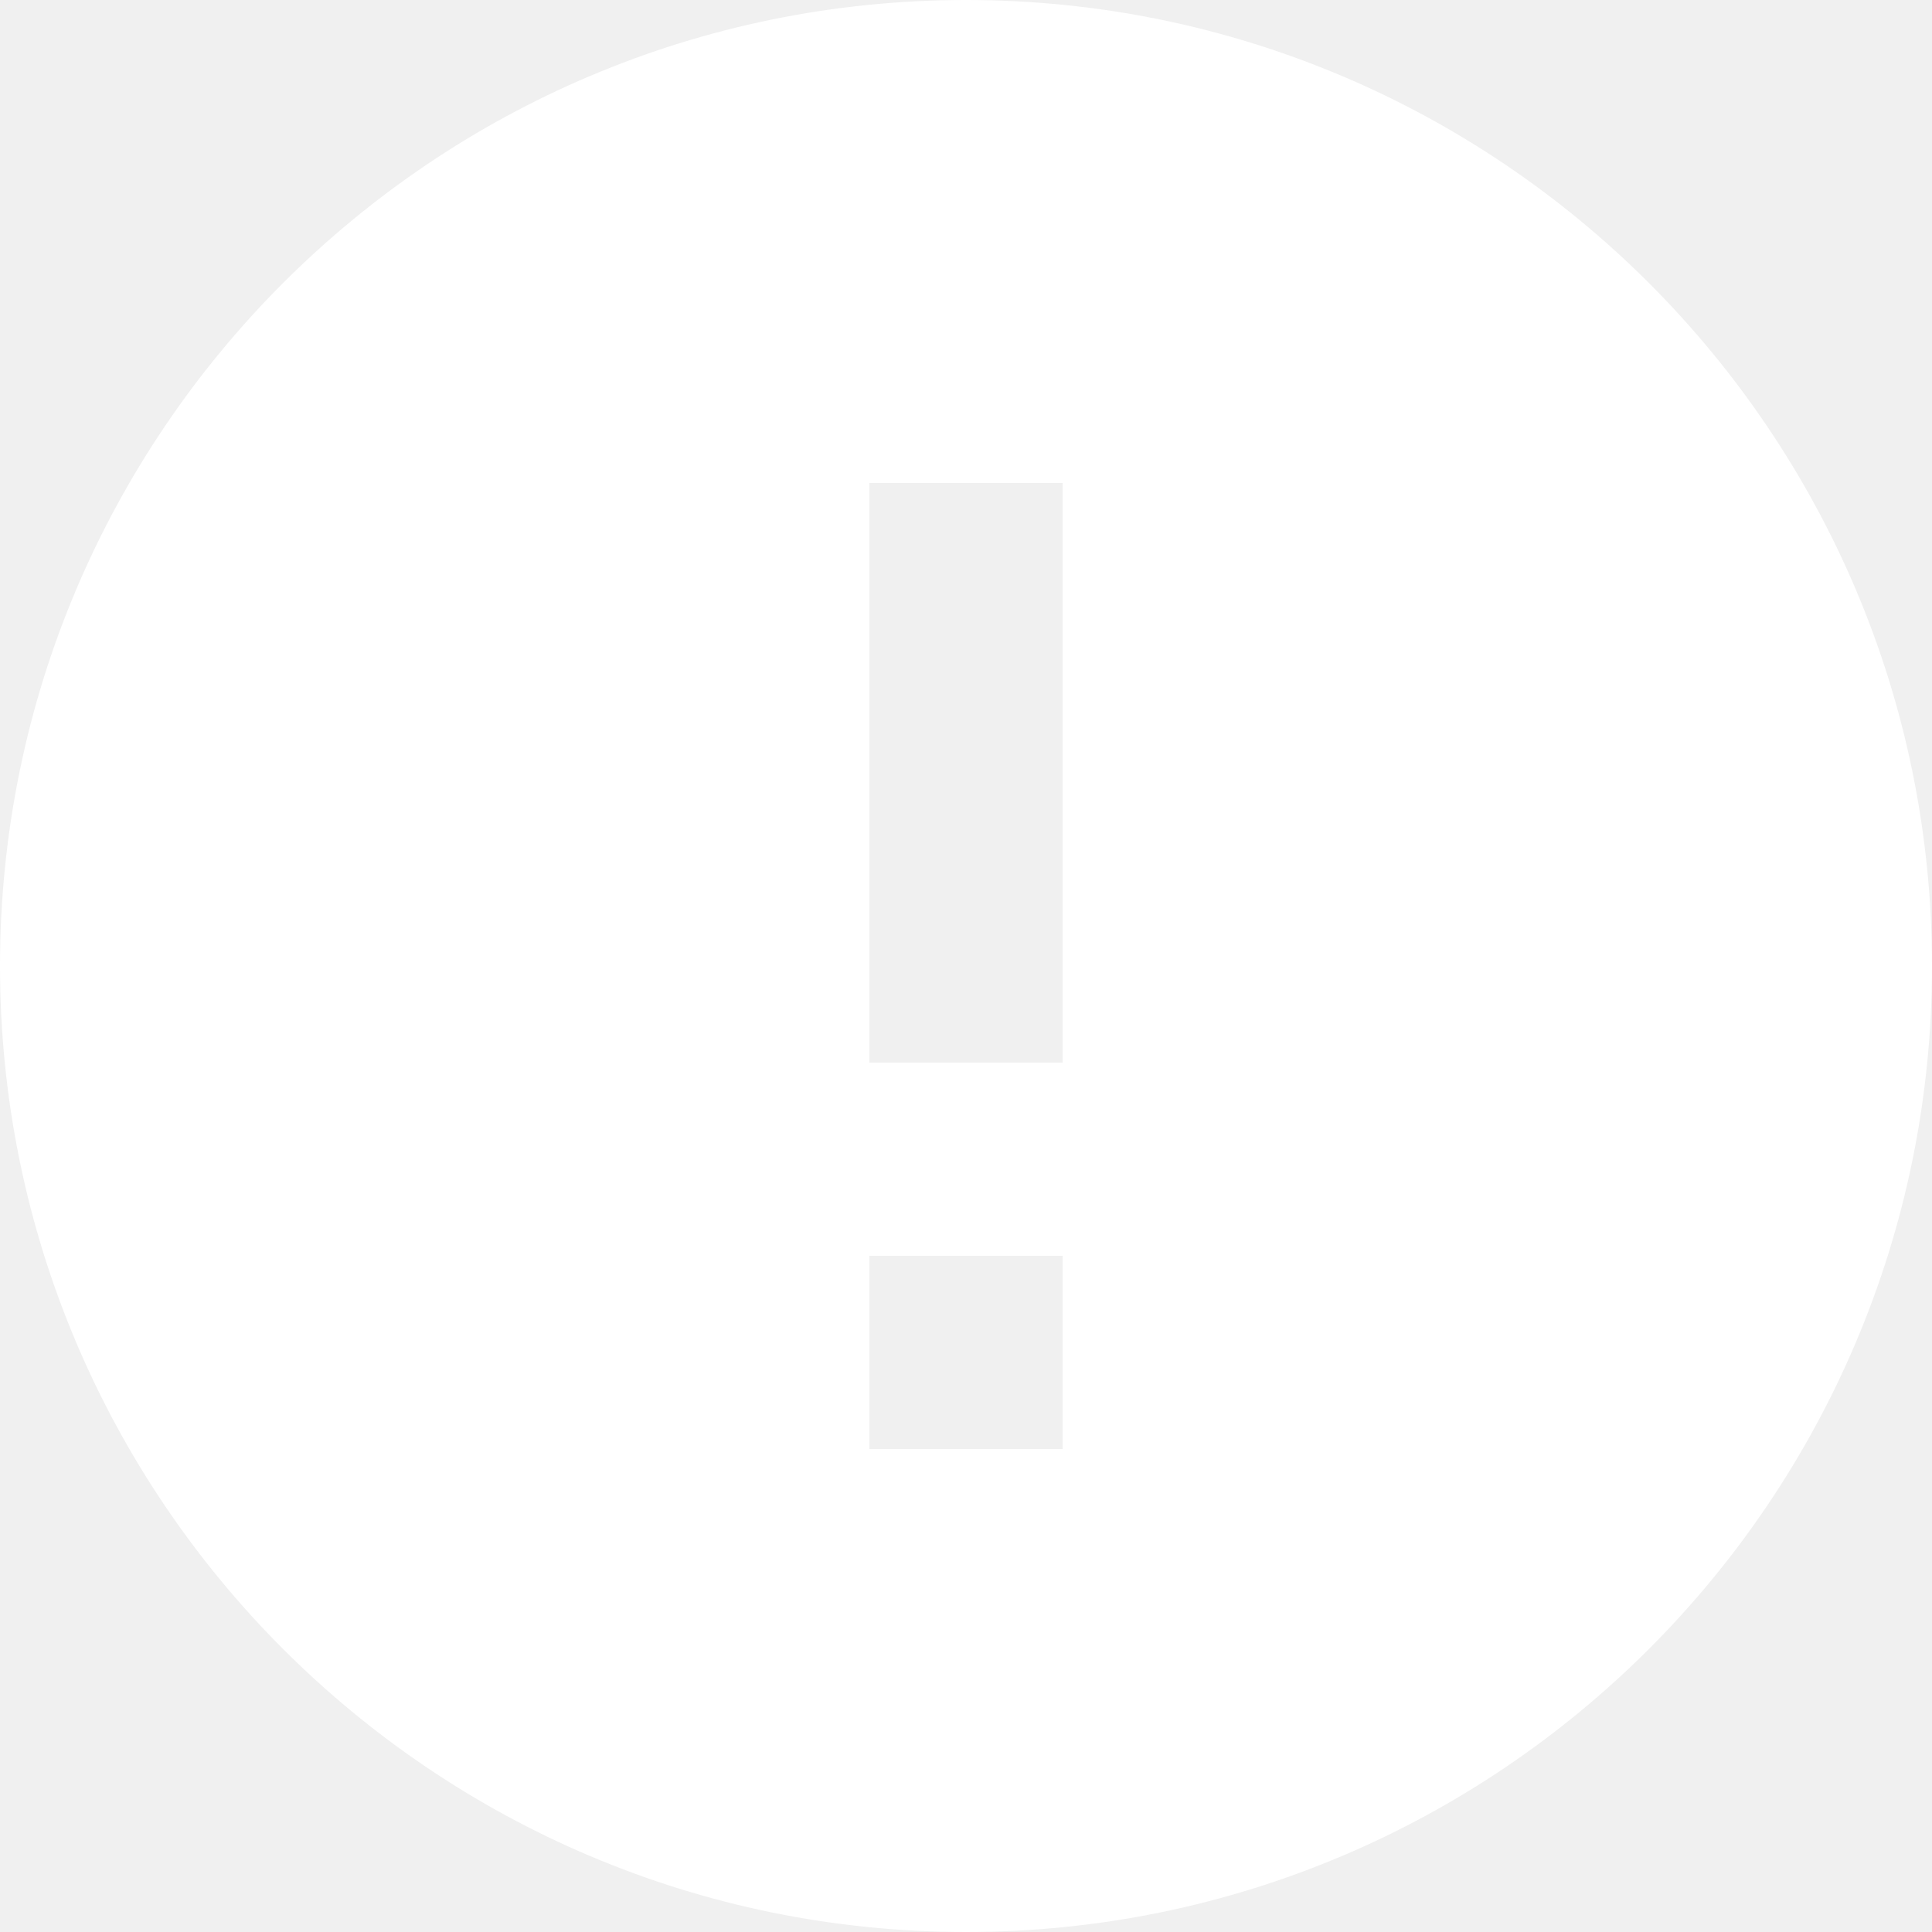
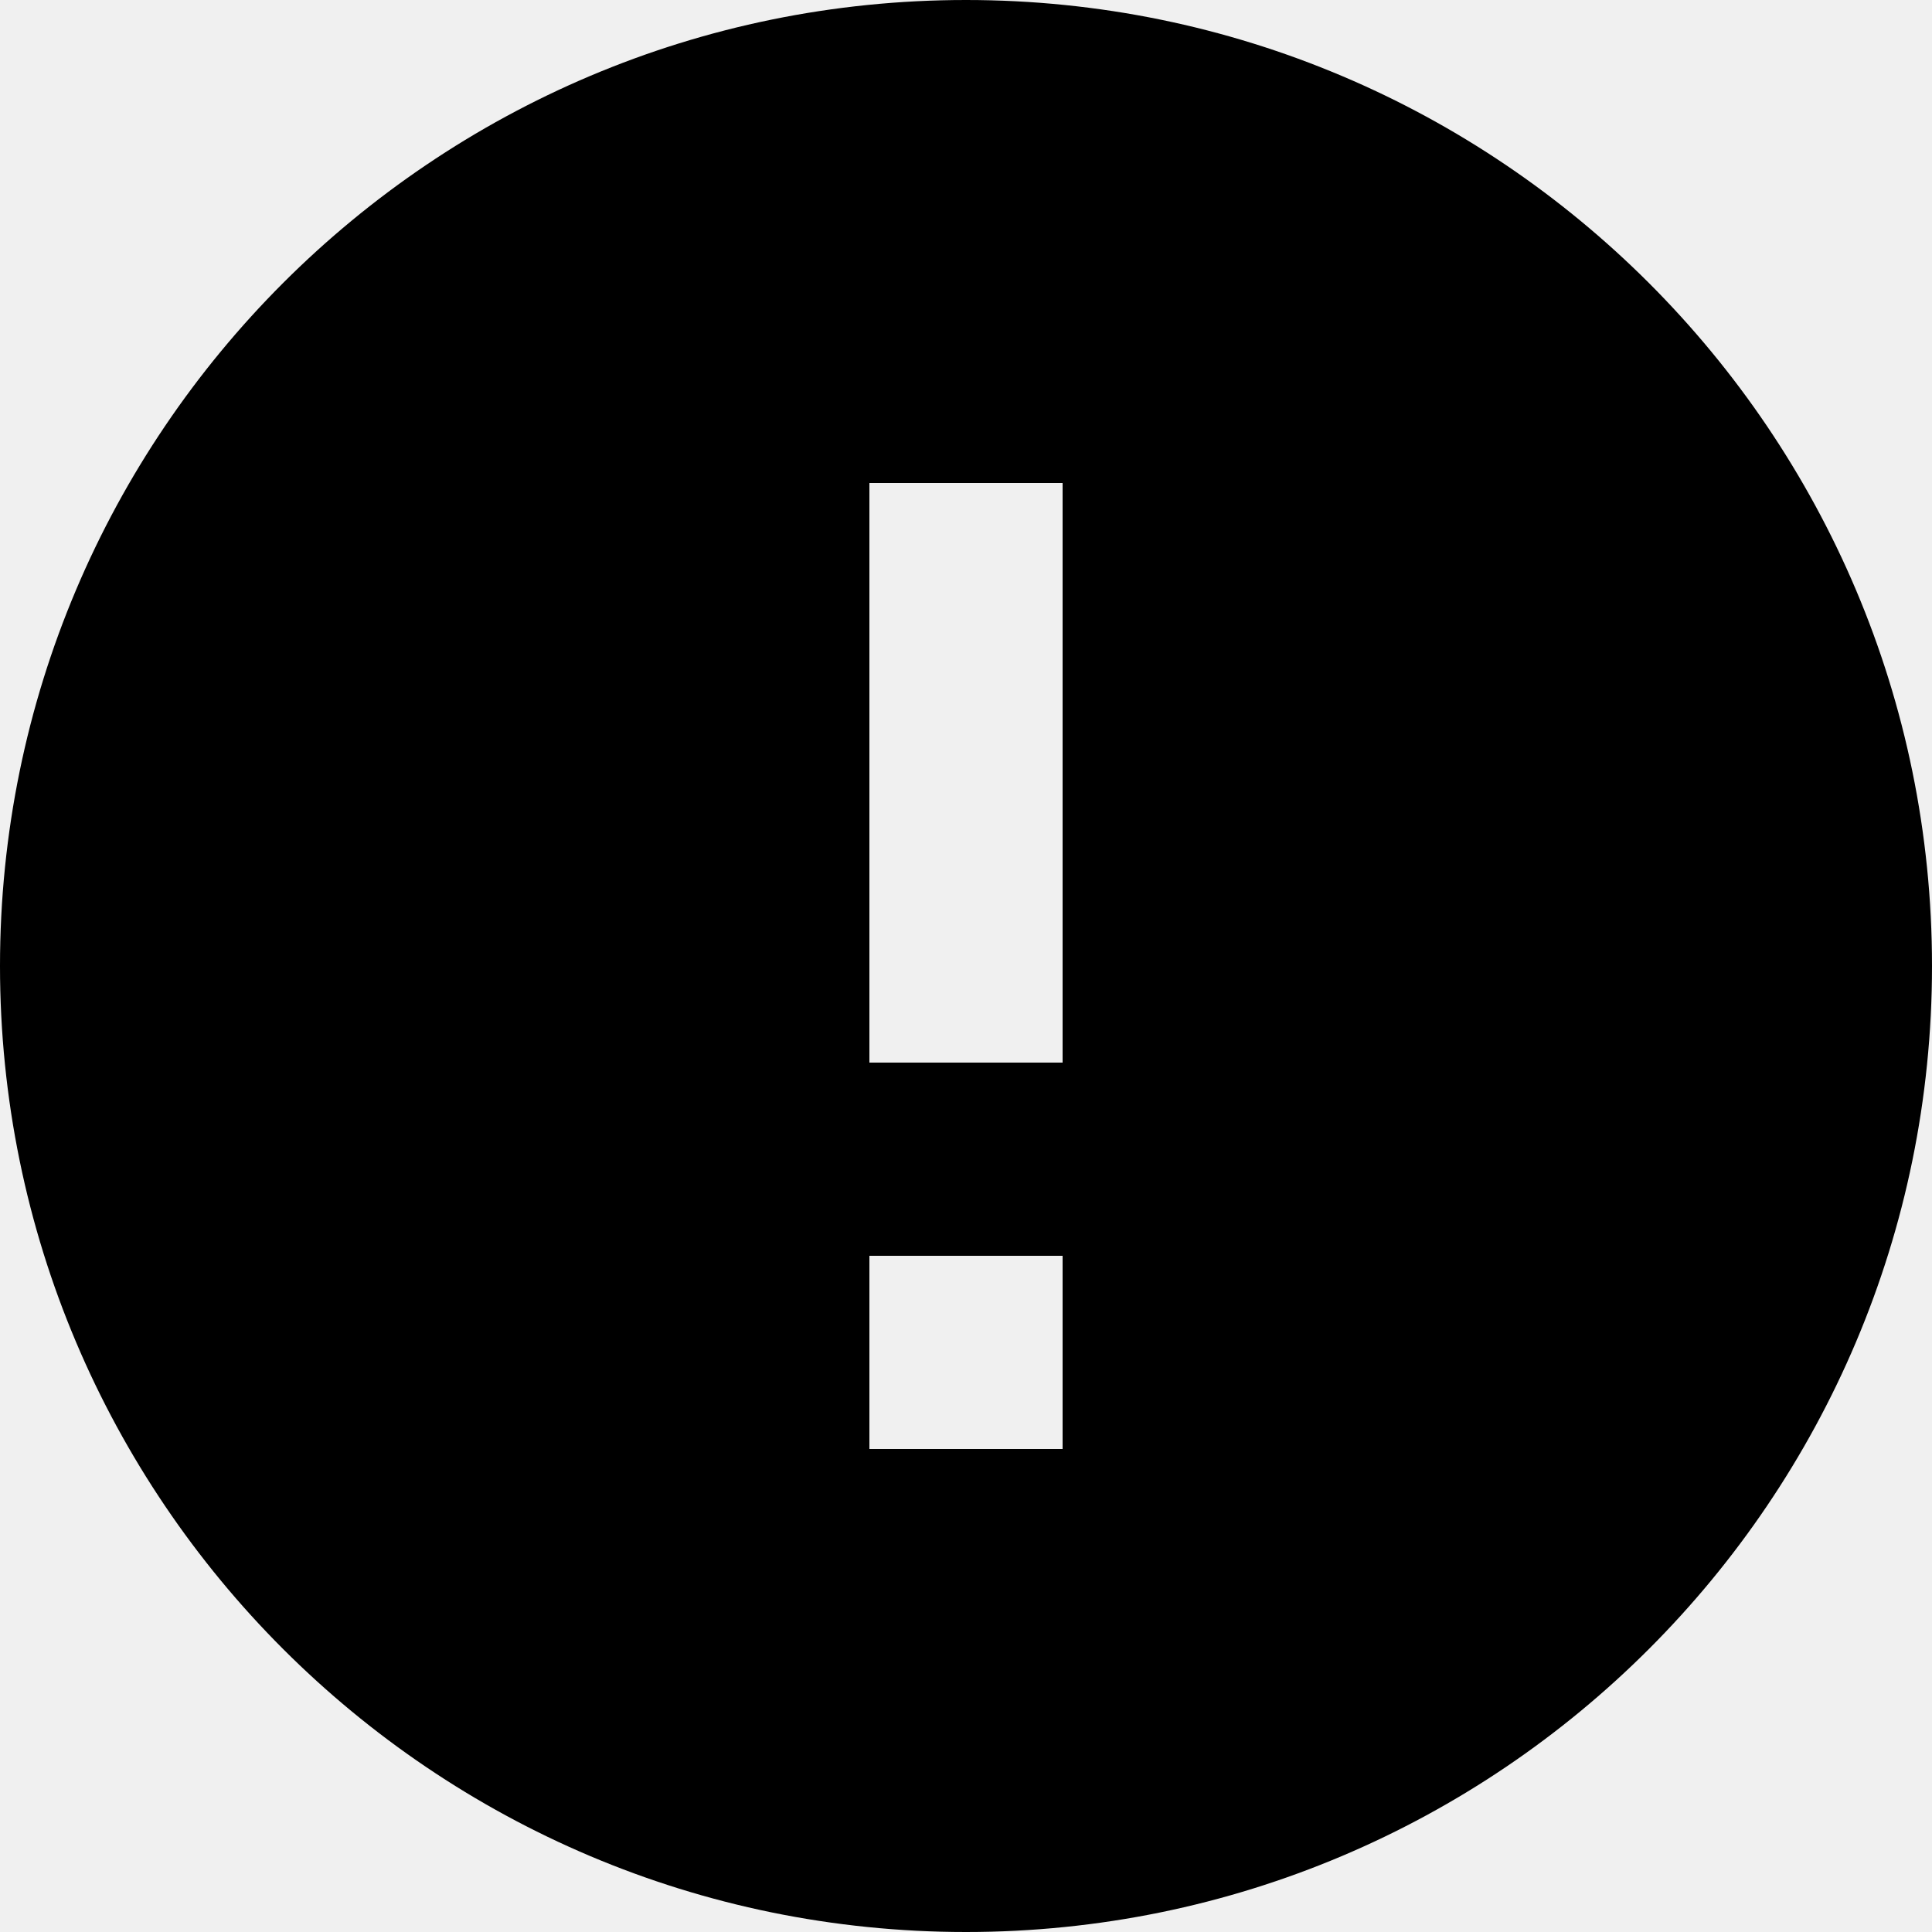
<svg xmlns="http://www.w3.org/2000/svg" width="24" height="24" fill="none">
-   <path d="M12 0C5.376 0 0 5.376 0 12s5.376 12 12 12 12-5.376 12-12S18.624 0 12 0Zm1.2 18h-2.4v-2.4h2.4V18Zm0-4.8h-2.4V6h2.4v7.2Z" fill="#fff" />
+   <path d="M12 0C5.376 0 0 5.376 0 12s5.376 12 12 12 12-5.376 12-12S18.624 0 12 0Zm1.2 18h-2.4v-2.4h2.4V18Zm0-4.8h-2.4V6h2.4v7.2Z" fill="currentColor" />
</svg>
